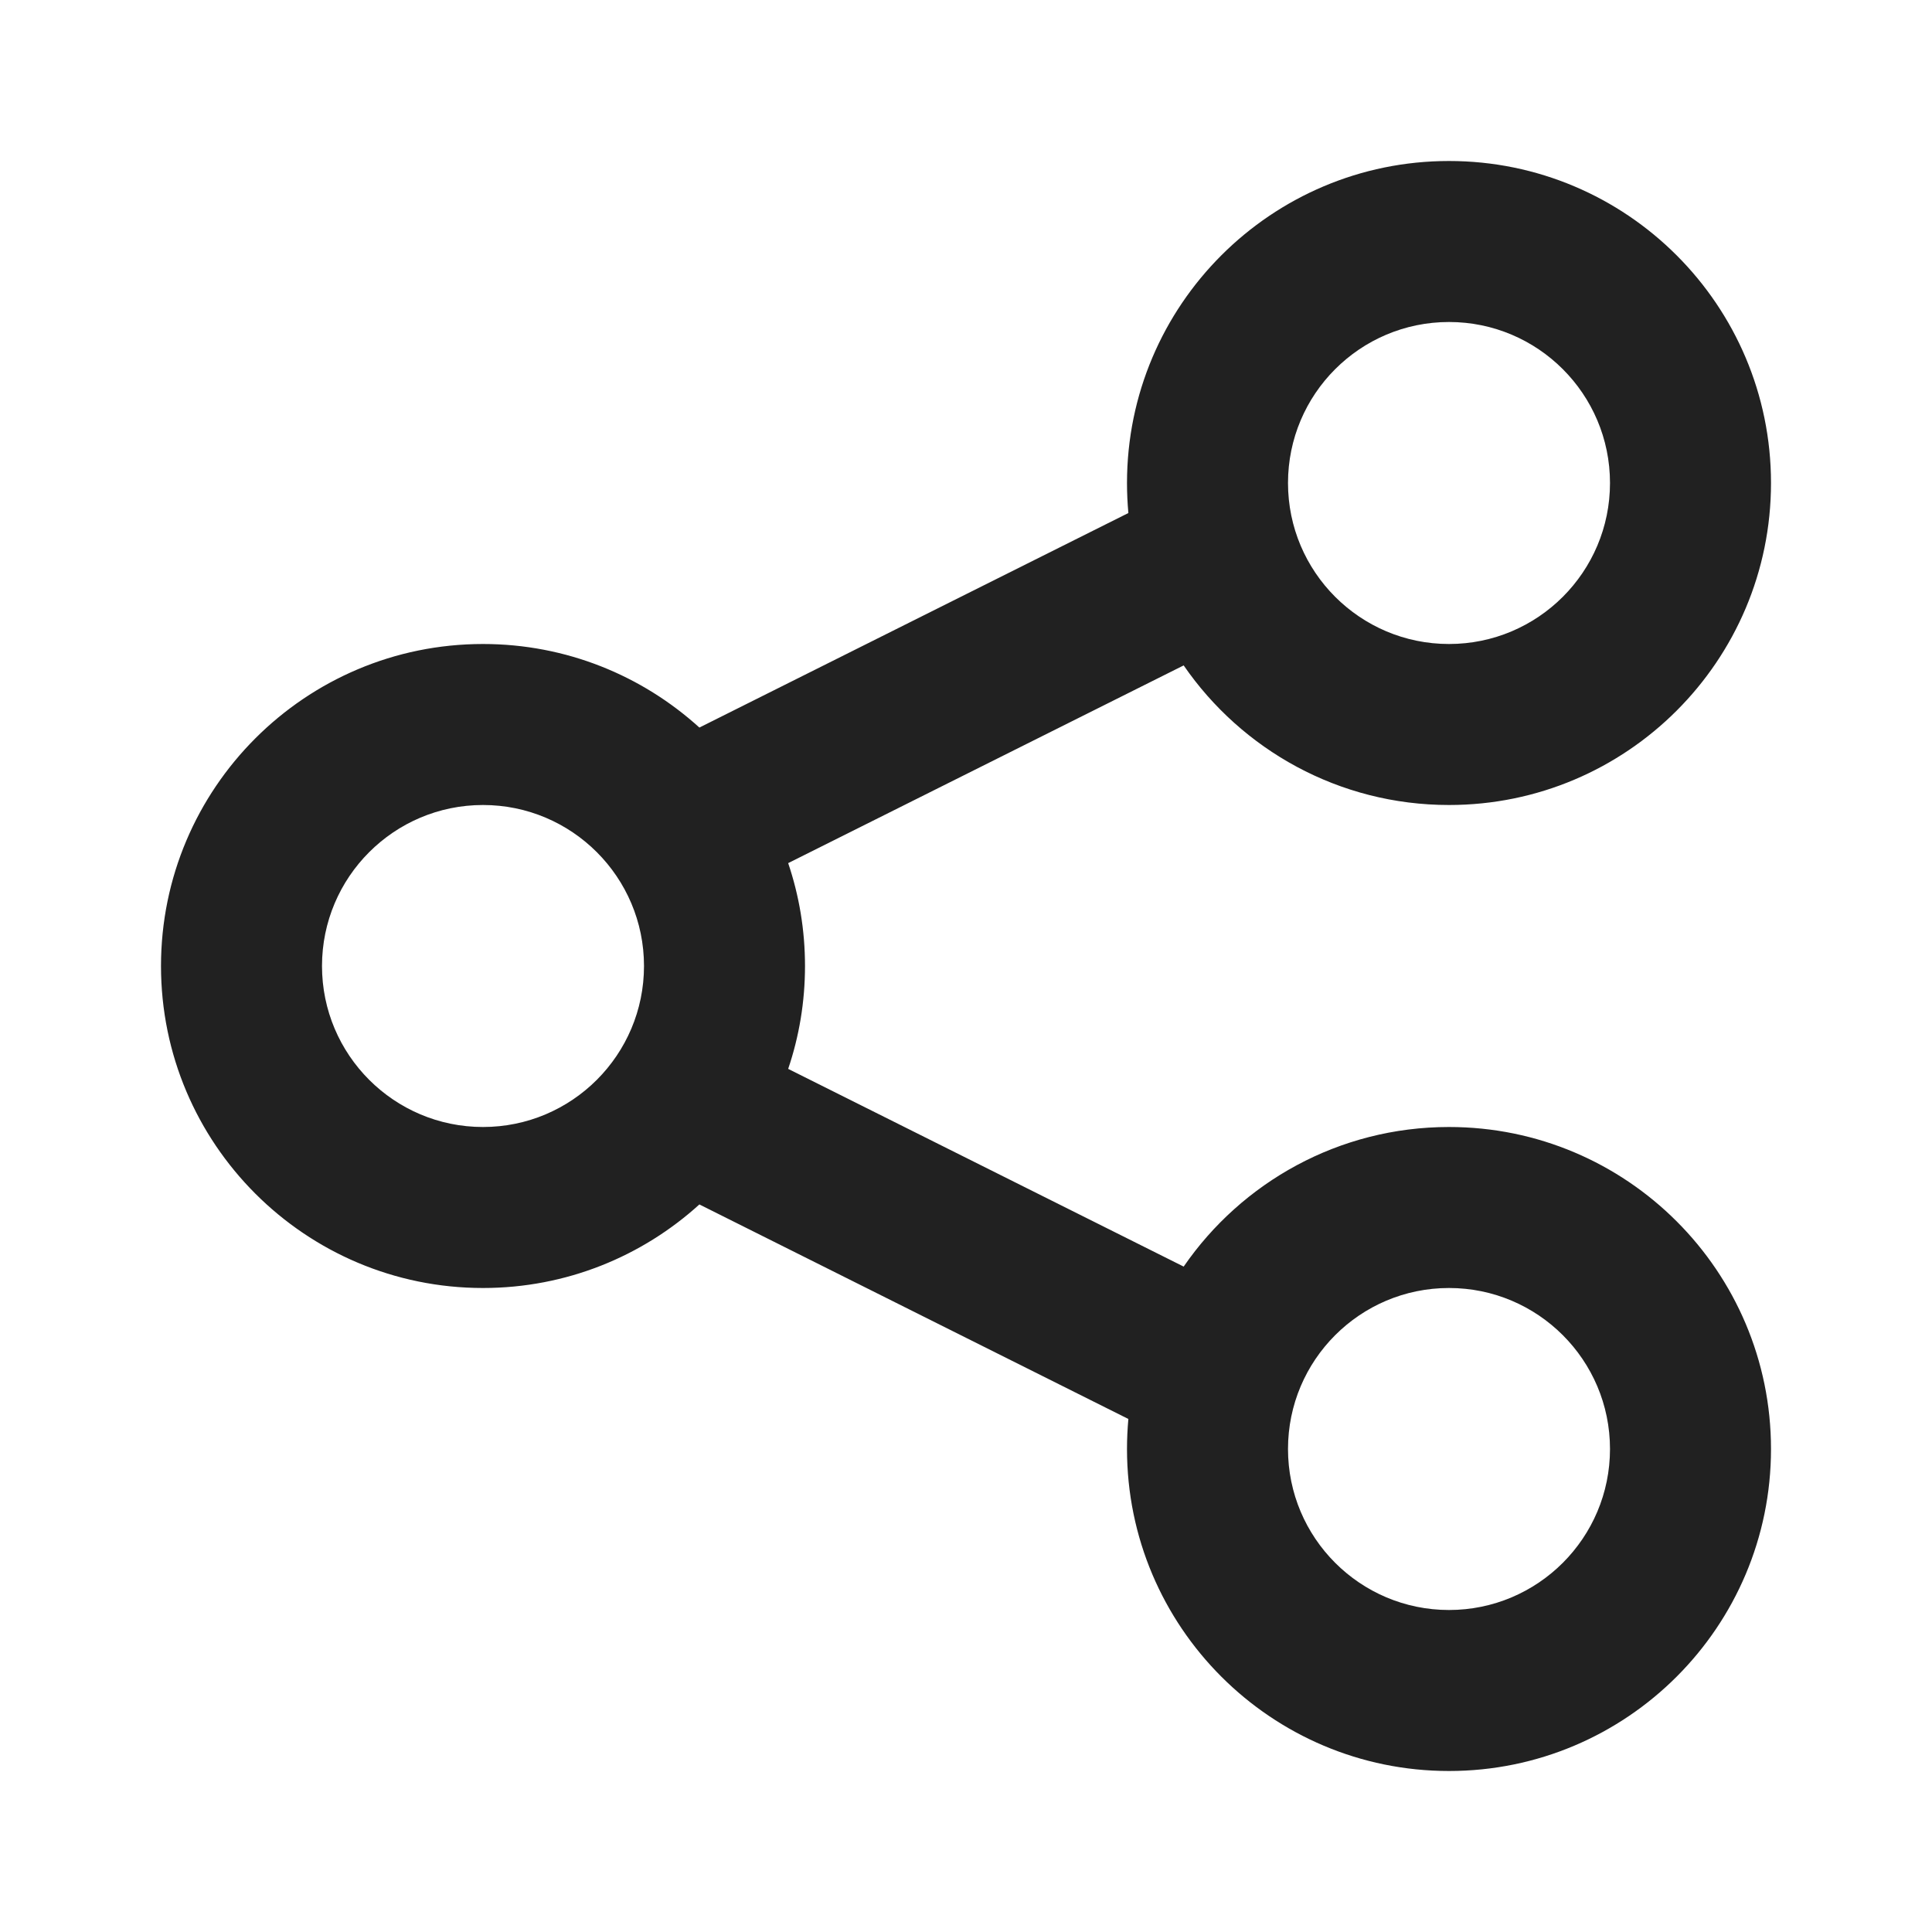
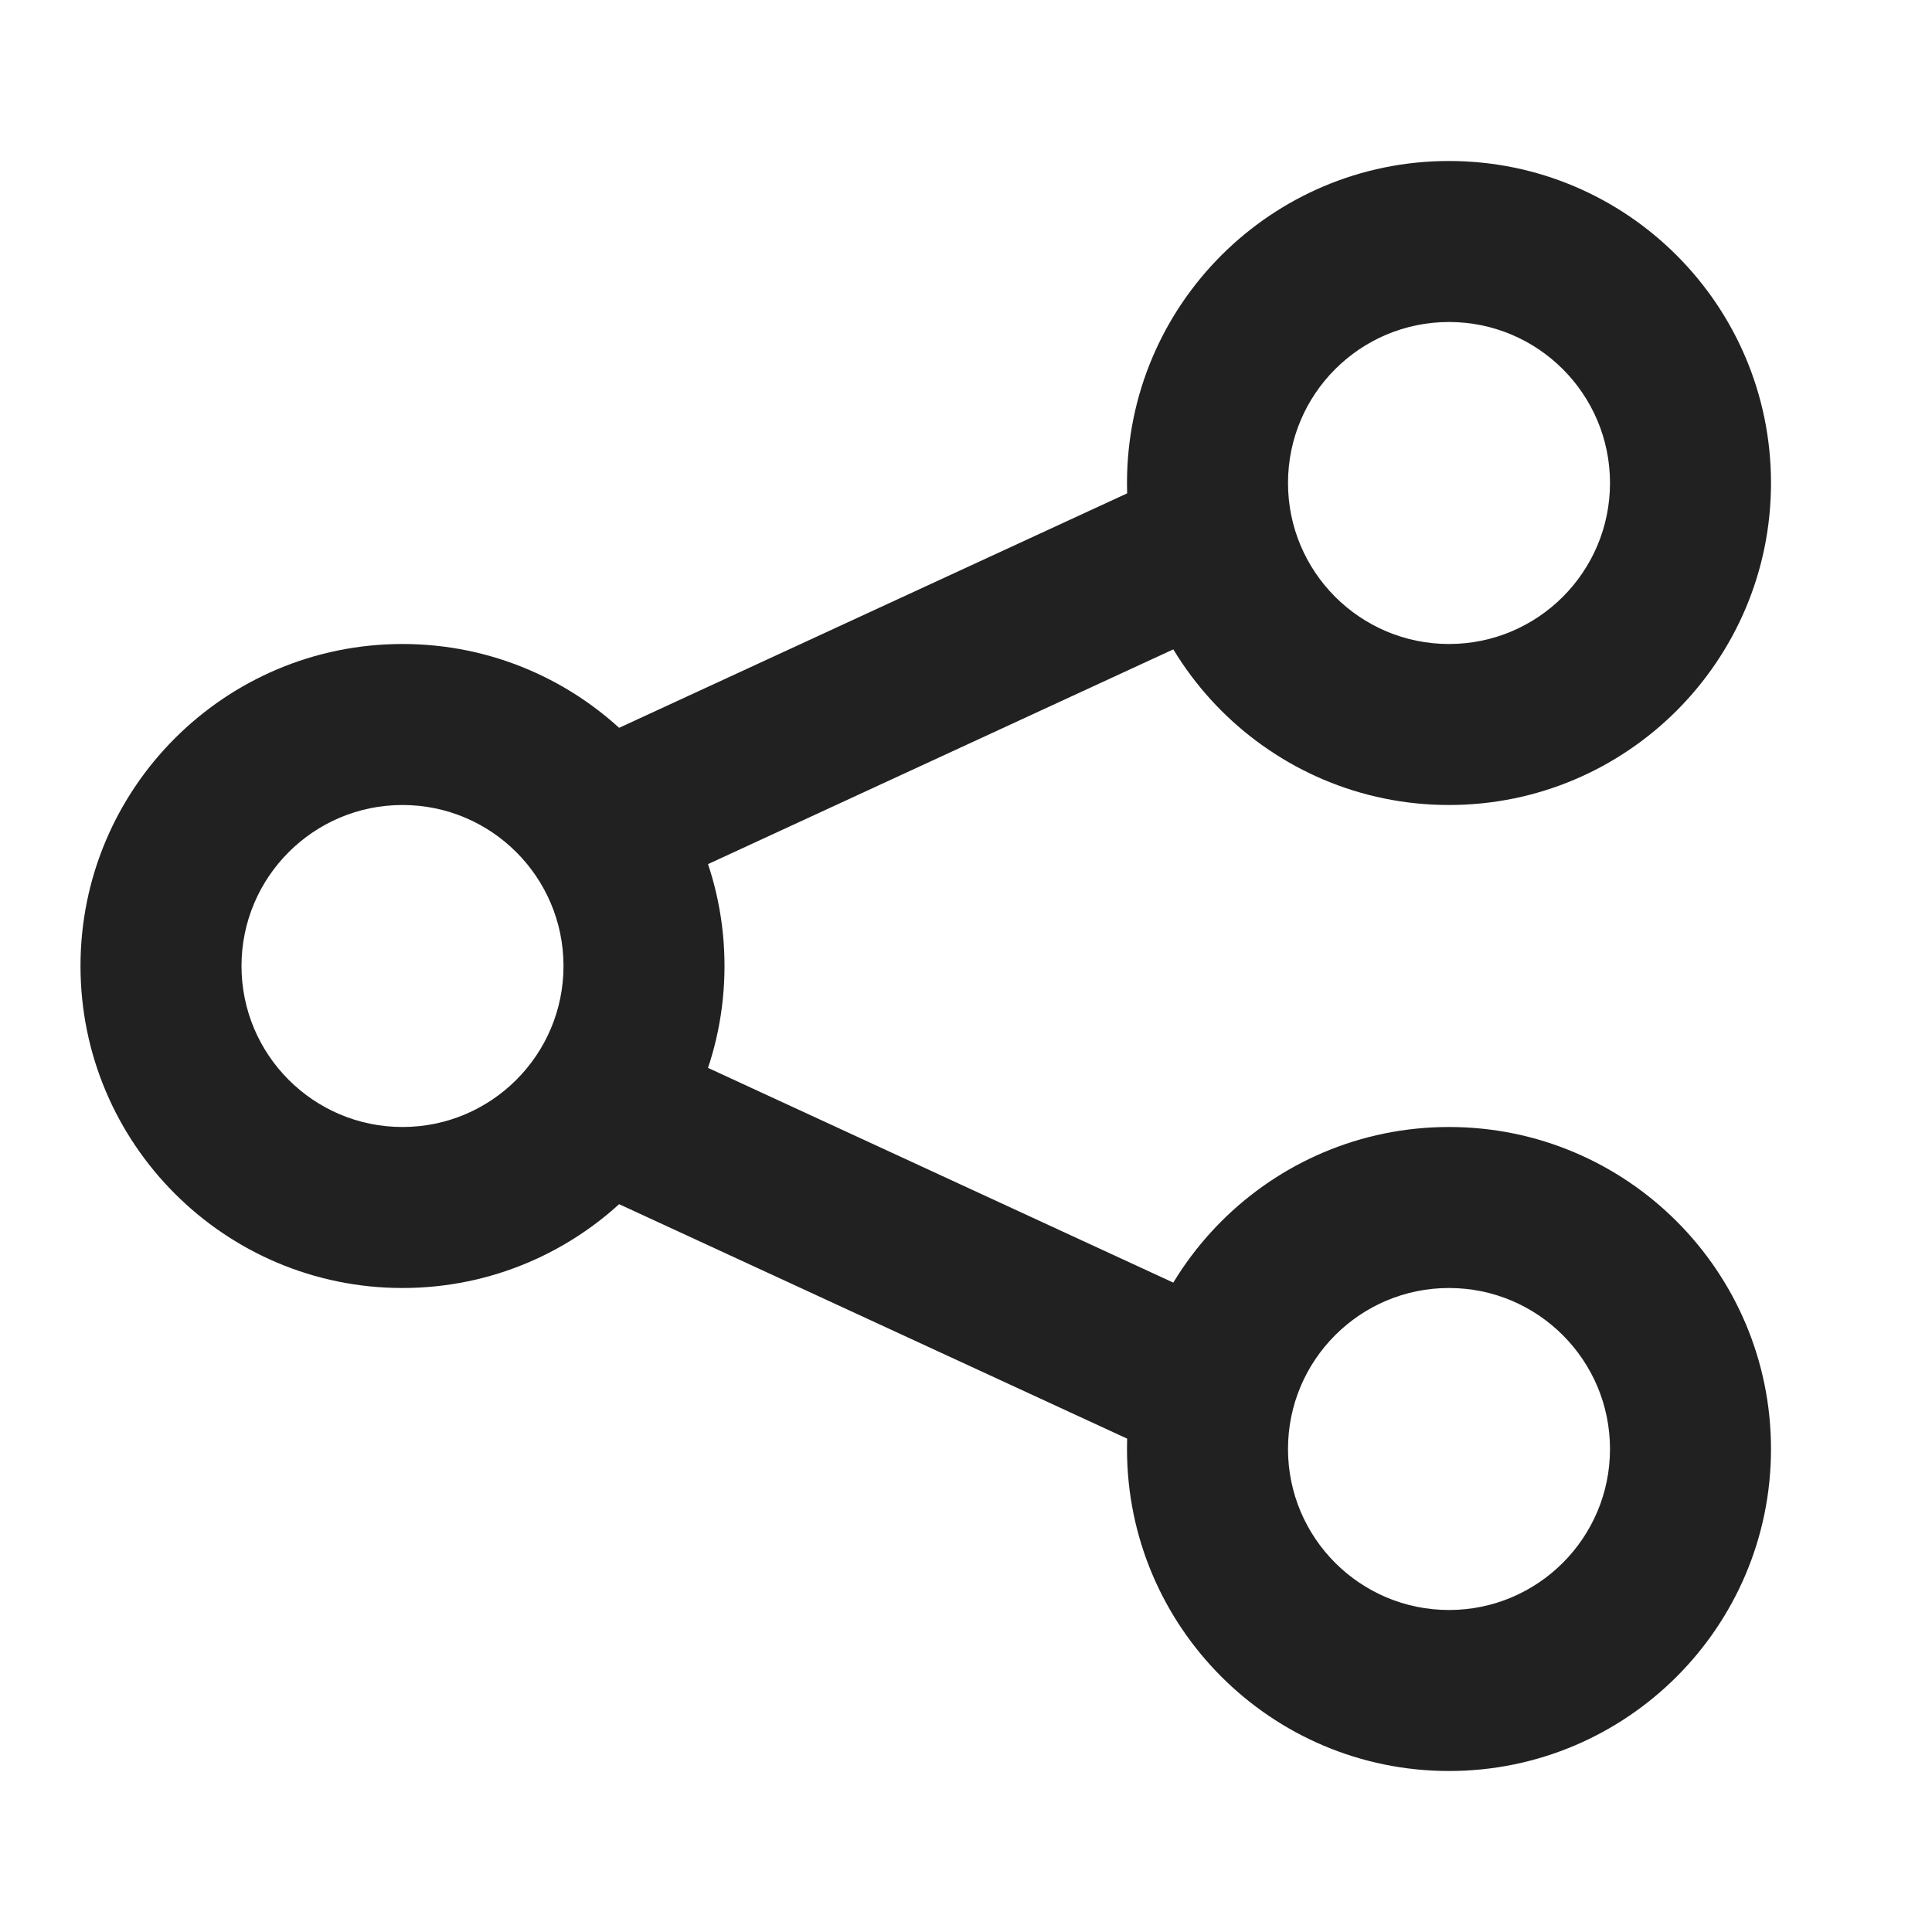
<svg xmlns="http://www.w3.org/2000/svg" width="24" height="24" viewBox="0 0 24 24" fill="none">
-   <path fill-rule="evenodd" clip-rule="evenodd" d="M14 6C14 6.126 14.006 6.25 14.017 6.373L8.688 9.038C7.977 8.393 7.034 8 6 8C3.792 8 2 9.792 2 12C2 14.208 3.792 16 6 16C7.034 16 7.977 15.607 8.688 14.962L14.017 17.627C14.006 17.75 14 17.874 14 18C14 20.208 15.792 22 18 22C20.208 22 22 20.208 22 18C22 15.792 20.208 14 18 14C16.633 14 15.425 14.687 14.704 15.734L9.791 13.278C9.927 12.876 10 12.447 10 12C10 11.553 9.927 11.124 9.791 10.722L14.704 8.266C15.425 9.313 16.633 10 18 10C20.208 10 22 8.208 22 6C22 3.792 20.208 2 18 2C15.792 2 14 3.792 14 6ZM20 6C20 7.104 19.104 8 18 8C16.896 8 16 7.104 16 6C16 4.896 16.896 4 18 4C19.104 4 20 4.896 20 6ZM8 12C8 13.104 7.104 14 6 14C4.896 14 4 13.104 4 12C4 10.896 4.896 10 6 10C7.104 10 8 10.896 8 12ZM20 18C20 19.104 19.104 20 18 20C16.896 20 16 19.104 16 18C16 16.896 16.896 16 18 16C19.104 16 20 16.896 20 18Z" fill="#212121" />
+   <path fill-rule="evenodd" clip-rule="evenodd" d="M18 4C16.896 4 16 4.896 16 6C16 7.104 16.896 8 18 8C19.104 8 20 7.104 20 6C20 4.896 19.104 4 18 4ZM14 6C14 3.792 15.792 2 18 2C20.208 2 22 3.792 22 6C22 8.208 20.208 10 18 10C15.792 10 14 8.208 14 6Z" fill="#212121" />
+   <path fill-rule="evenodd" clip-rule="evenodd" d="M5 10C3.896 10 3 10.896 3 12C3 13.104 3.896 14 5 14C6.104 14 7 13.104 7 12C7 10.896 6.104 10 5 10ZM1 12C1 9.792 2.792 8 5 8C7.208 8 9 9.792 9 12C9 14.208 7.208 16 5 16C2.792 16 1 14.208 1 12Z" fill="#212121" />
+   <path fill-rule="evenodd" clip-rule="evenodd" d="M18 16C16.896 16 16 16.896 16 18C16 19.104 16.896 20 18 20C19.104 20 20 19.104 20 18C20 16.896 19.104 16 18 16ZM14 18C14 15.792 15.792 14 18 14C20.208 14 22 15.792 22 18C22 20.208 20.208 22 18 22C15.792 22 14 20.208 14 18Z" fill="#212121" />
+   <path fill-rule="evenodd" clip-rule="evenodd" d="M15.827 16.511L7.511 12.673L6.673 14.489L14.989 18.327L15.827 16.511Z" fill="#212121" />
+   <path fill-rule="evenodd" clip-rule="evenodd" d="M15.827 7.489L7.511 11.327L6.673 9.511L14.989 5.673L15.827 7.489Z" fill="#212121" />
</svg>
